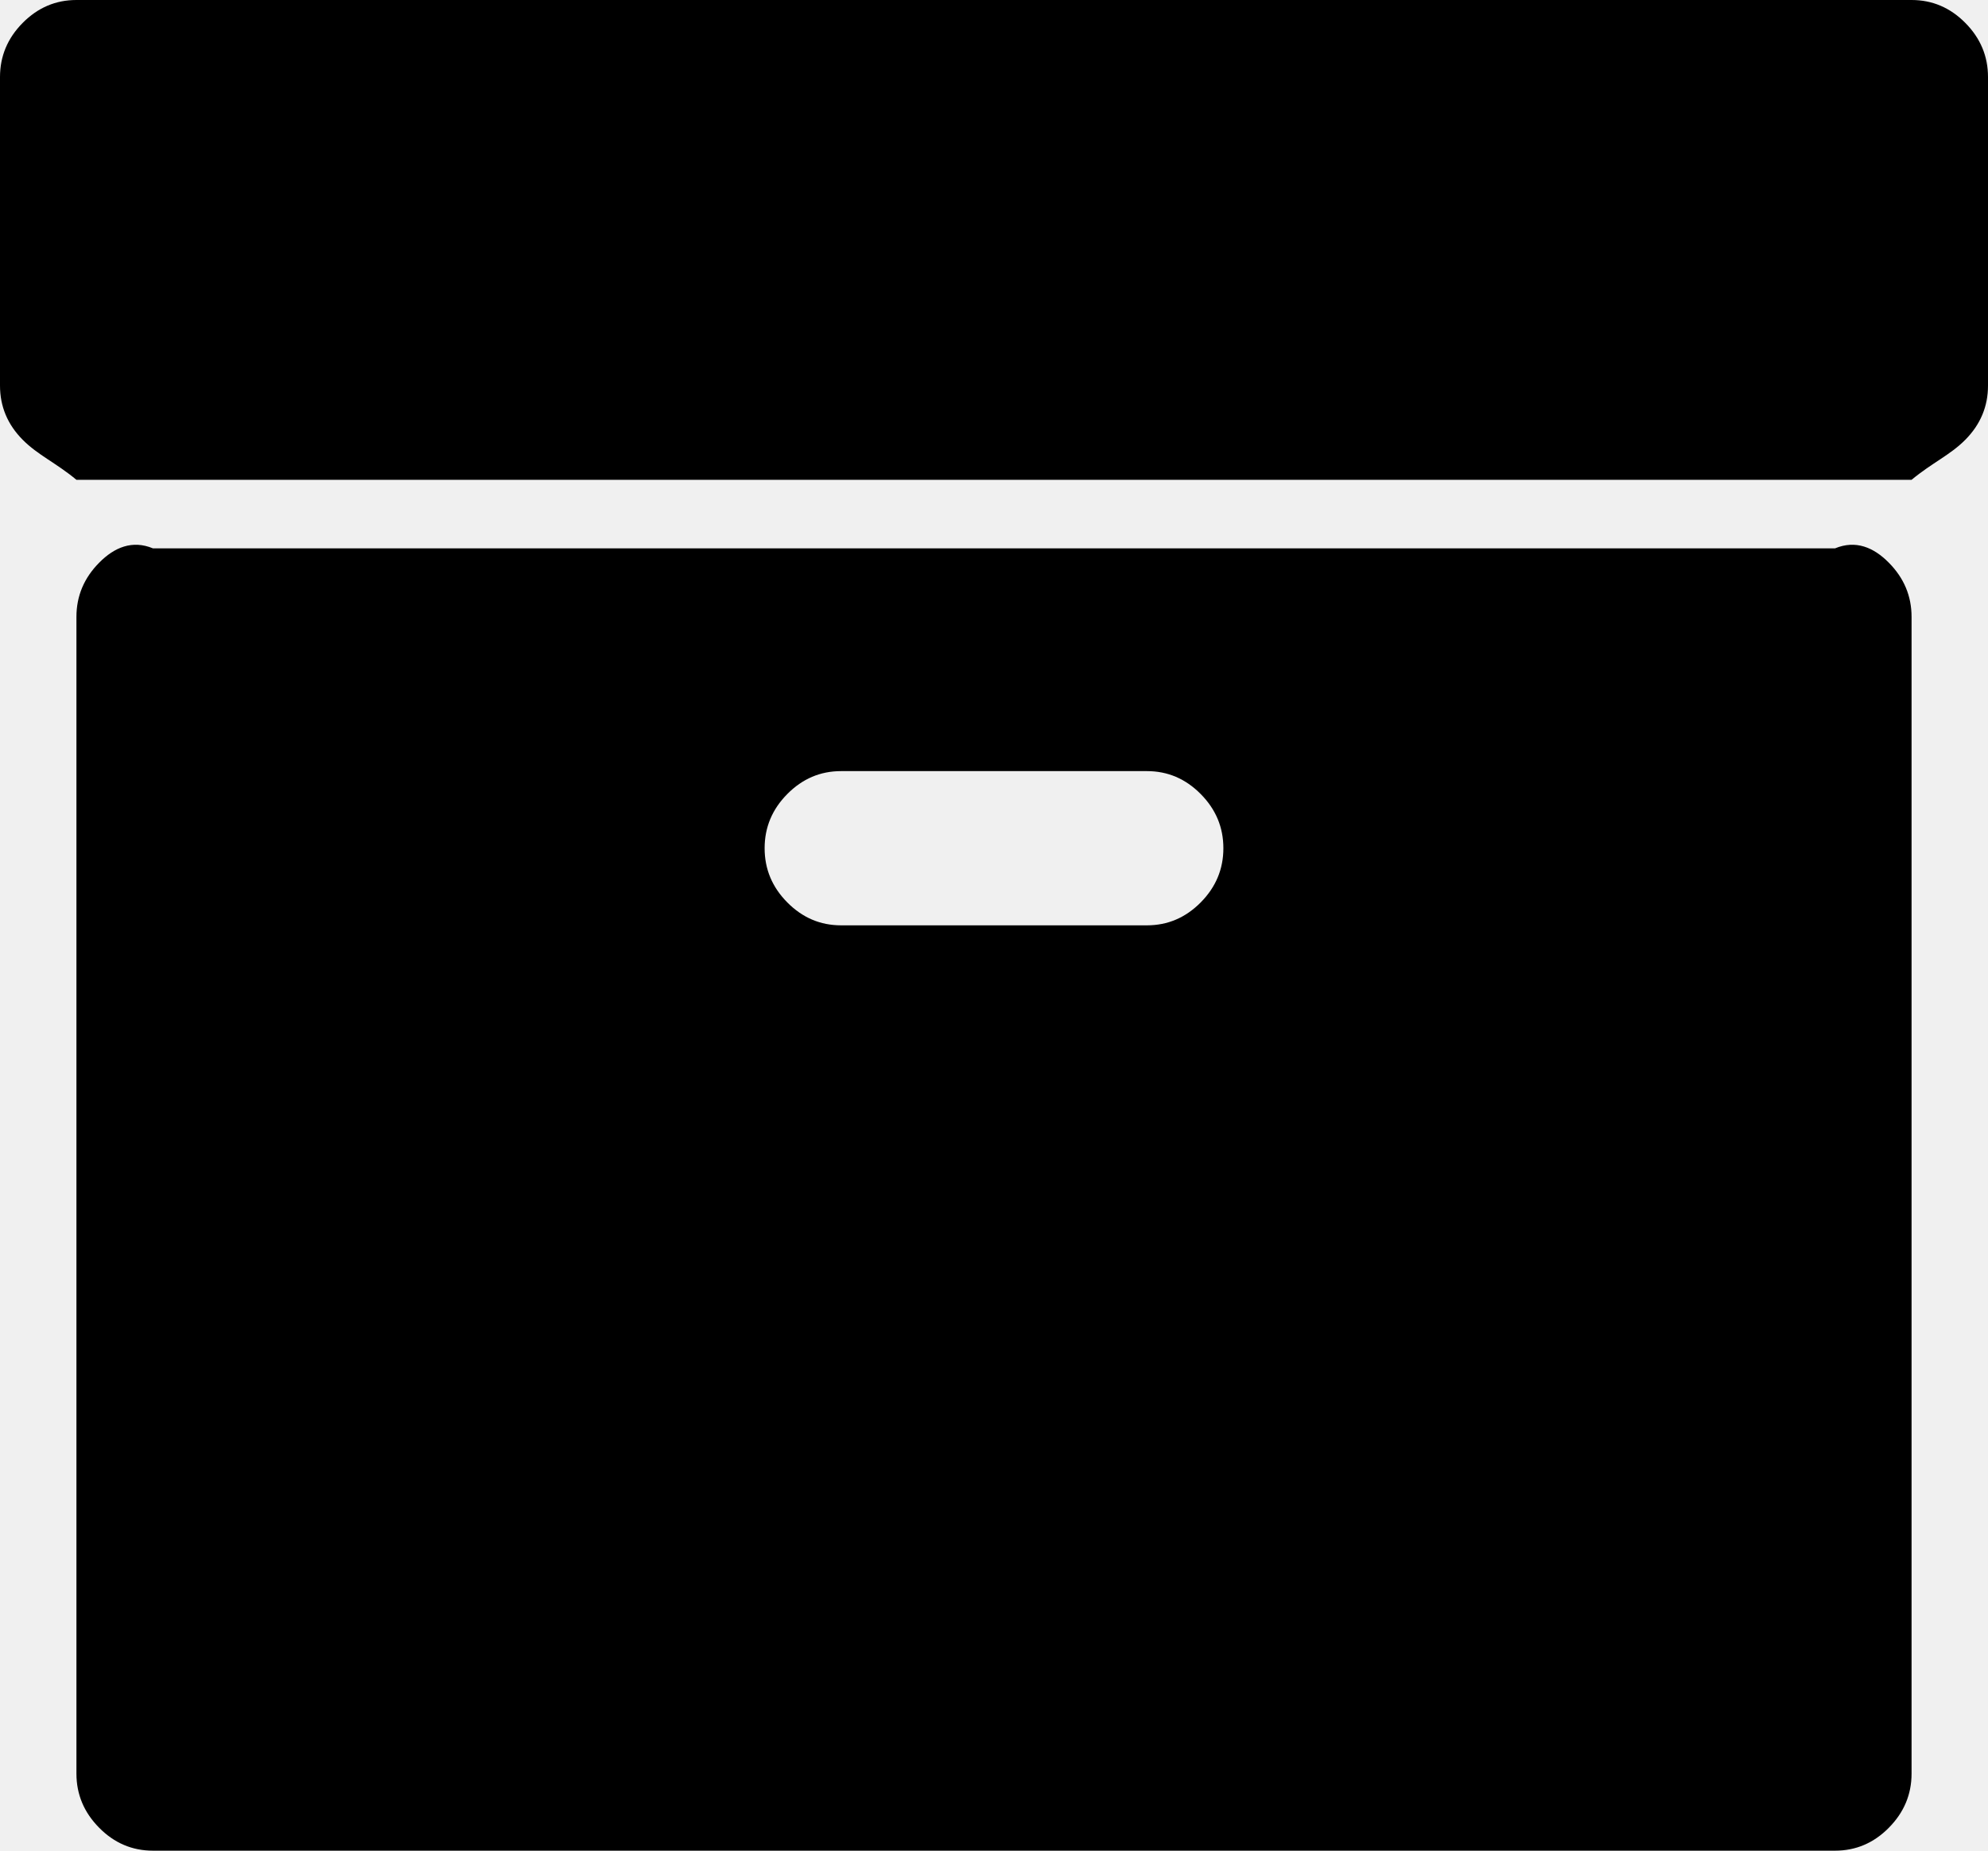
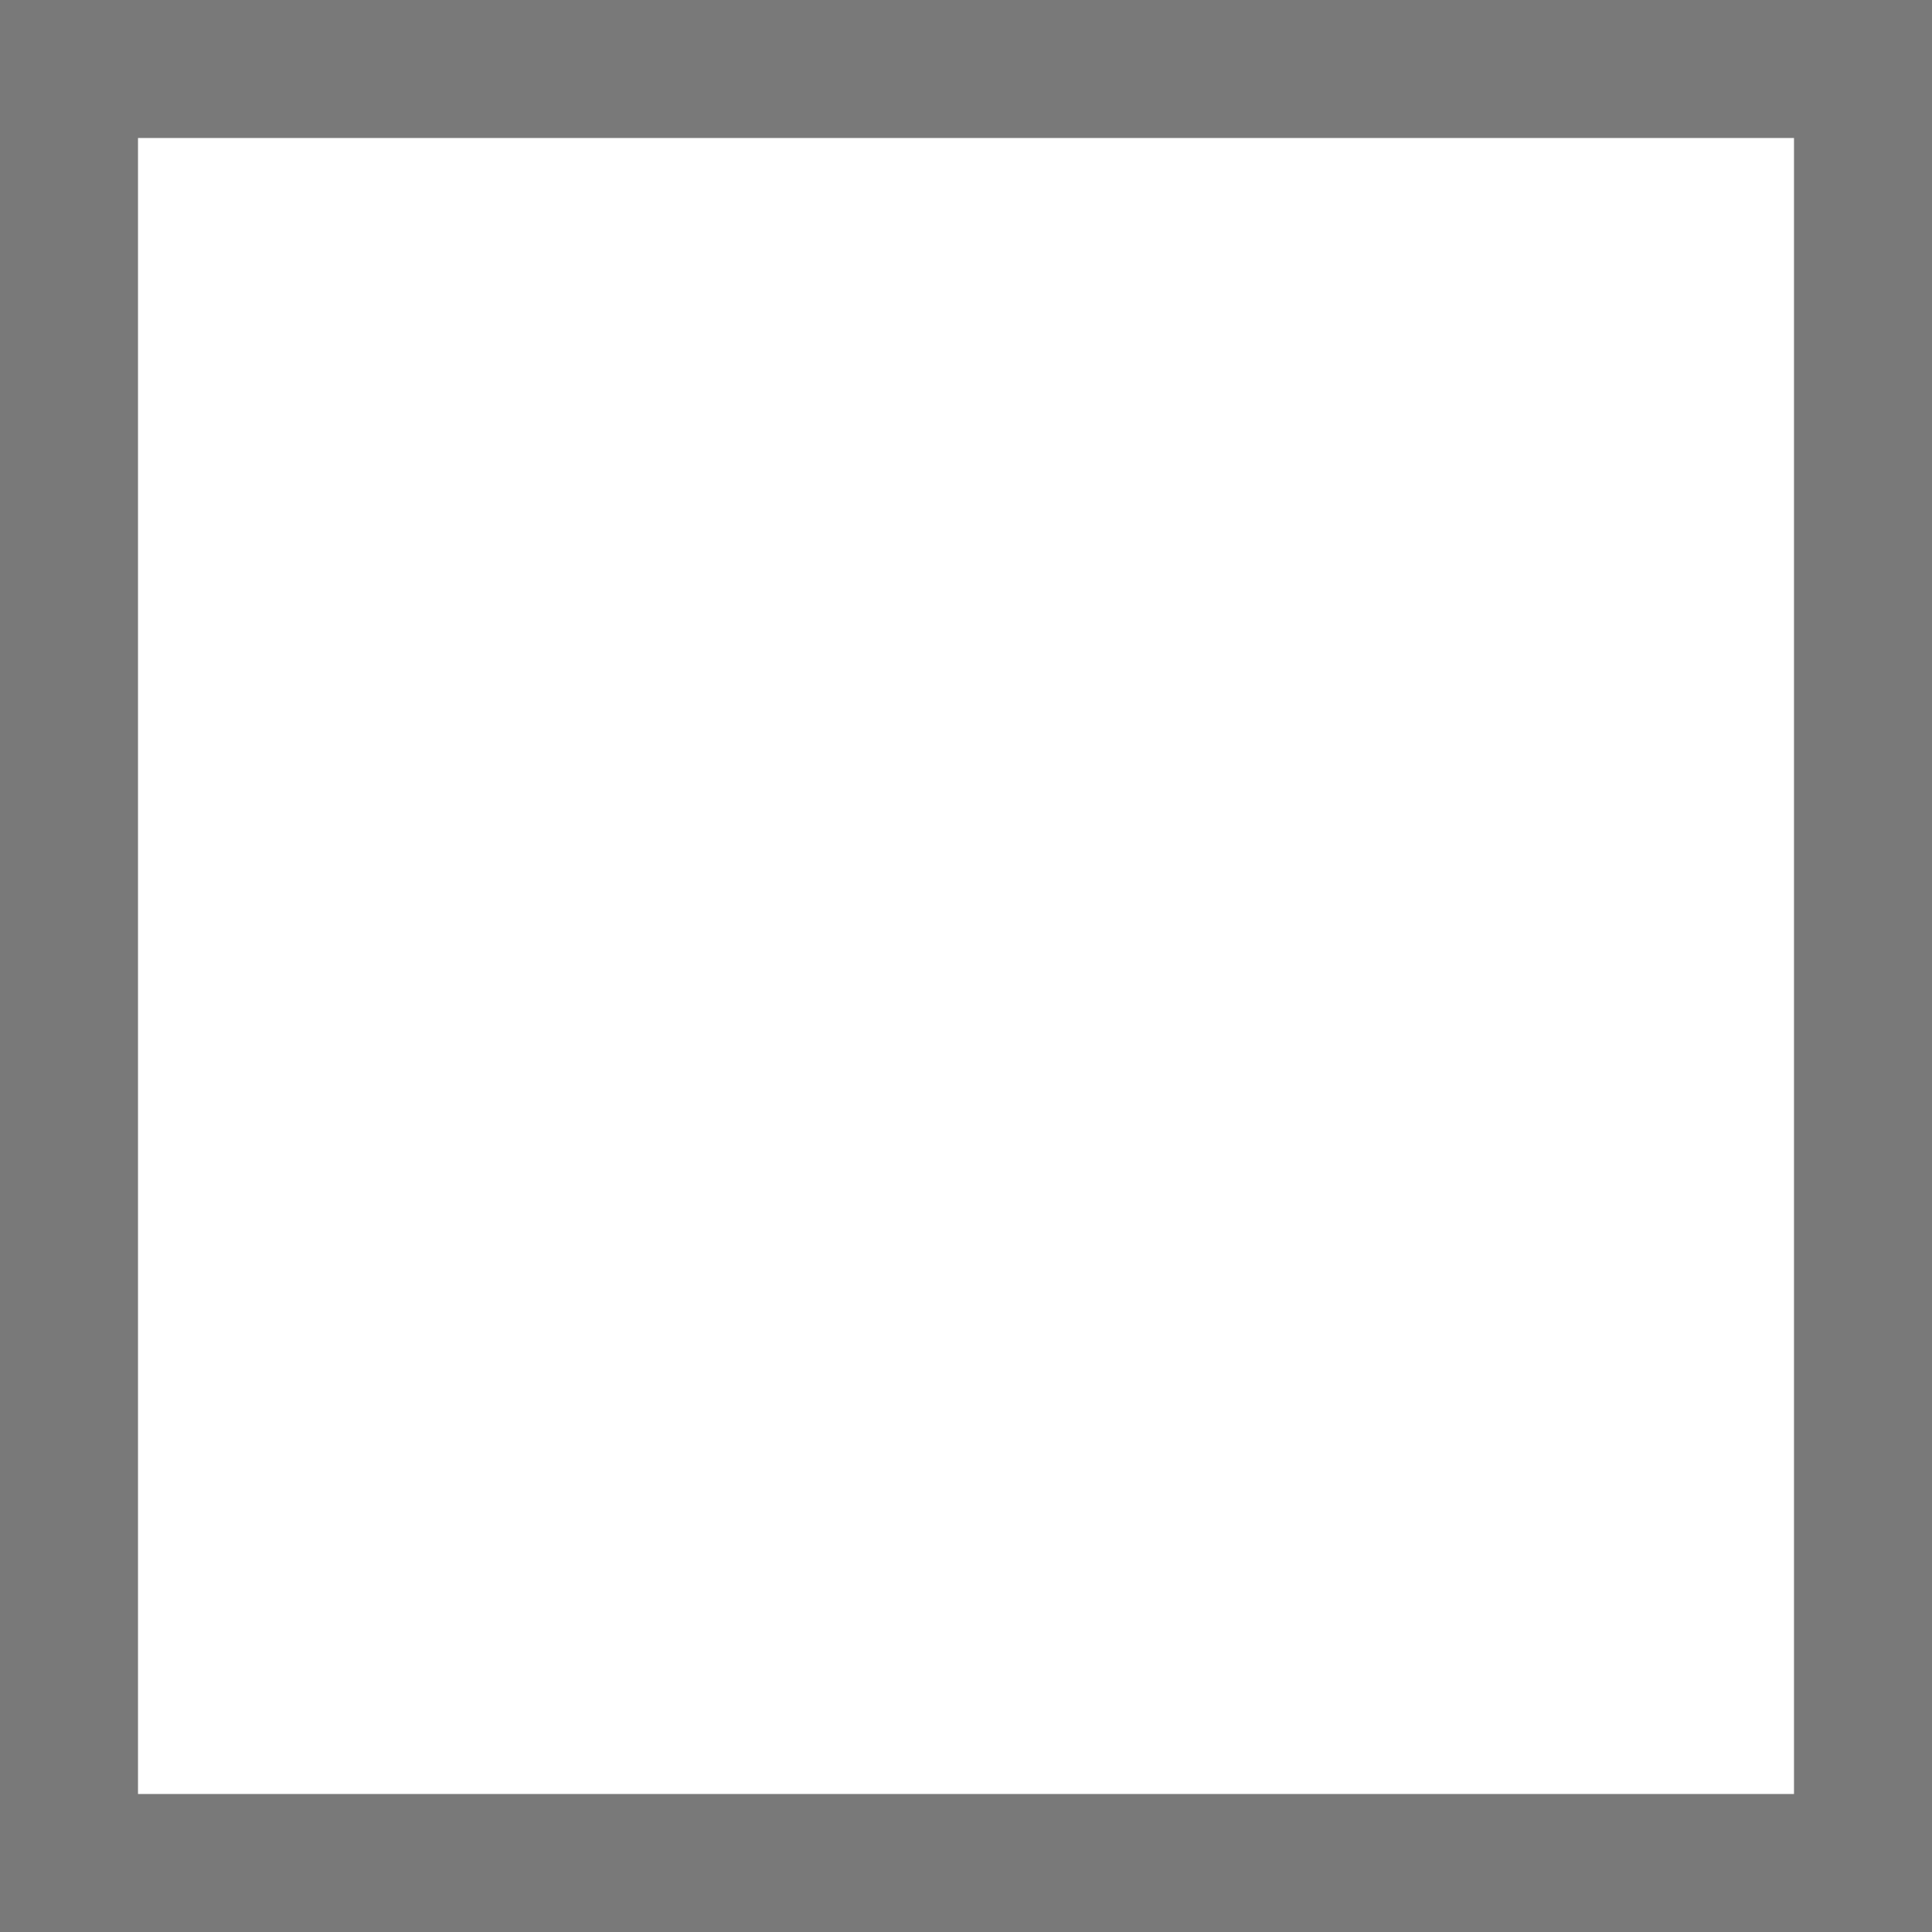
- <svg xmlns="http://www.w3.org/2000/svg" version="1.1" width="29px" height="27px">
-   <g transform="matrix(1 0 0 1 -622 -1006 )">
-     <path d="M 17.515 13.166  C 17.736 12.943  17.846 12.68  17.846 12.375  C 17.846 12.07  17.736 11.807  17.515 11.584  C 17.294 11.361  17.033 11.25  16.731 11.25  L 12.269 11.25  C 11.967 11.25  11.706 11.361  11.485 11.584  C 11.264 11.807  11.154 12.07  11.154 12.375  C 11.154 12.68  11.264 12.943  11.485 13.166  C 11.706 13.389  11.967 13.5  12.269 13.5  L 16.731 13.5  C 17.033 13.5  17.294 13.389  17.515 13.166  Z M 27.553 8.209  C 27.774 8.432  27.885 8.695  27.885 9  L 27.885 25.875  C 27.885 26.18  27.774 26.443  27.553 26.666  C 27.333 26.889  27.071 27  26.769 27  L 2.231 27  C 1.929 27  1.667 26.889  1.447 26.666  C 1.226 26.443  1.115 26.18  1.115 25.875  L 1.115 9  C 1.115 8.695  1.226 8.432  1.447 8.209  C 1.667 7.986  1.929 7.875  2.231 8  L 26.769 8  C 27.071 7.875  27.333 7.986  27.553 8.209  Z M 28.669 0.334  C 28.89 0.557  29 0.82  29 1.125  L 29 5.625  C 29 5.93  28.89 6.193  28.669 6.416  C 28.448 6.639  28.187 6.75  27.885 7  L 1.115 7  C 0.813 6.75  0.552 6.639  0.331 6.416  C 0.11 6.193  0 5.93  0 5.625  L 0 1.125  C 0 0.82  0.11 0.557  0.331 0.334  C 0.552 0.111  0.813 0  1.115 0  L 27.885 0  C 28.187 0  28.448 0.111  28.669 0.334  Z " fill-rule="nonzero" fill="#000000" stroke="none" transform="matrix(1 0 0 1 622 1006 )" />
-   </g>
+ <svg xmlns="http://www.w3.org/2000/svg" version="1.1" width="14px" height="14px" viewBox="2926 370  14 14">
+   <path d="M 2926.5 370.5  L 2939.5 370.5  L 2939.5 383.5  L 2926.5 383.5  L 2926.5 370.5  Z " fill-rule="nonzero" fill="#ffffff" stroke="none" />
+   <path d="M 2926.5 370.5  L 2939.5 370.5  L 2939.5 383.5  L 2926.5 383.5  L 2926.5 370.5  Z " stroke-width="1" stroke="#797979" fill="none" />
</svg>
